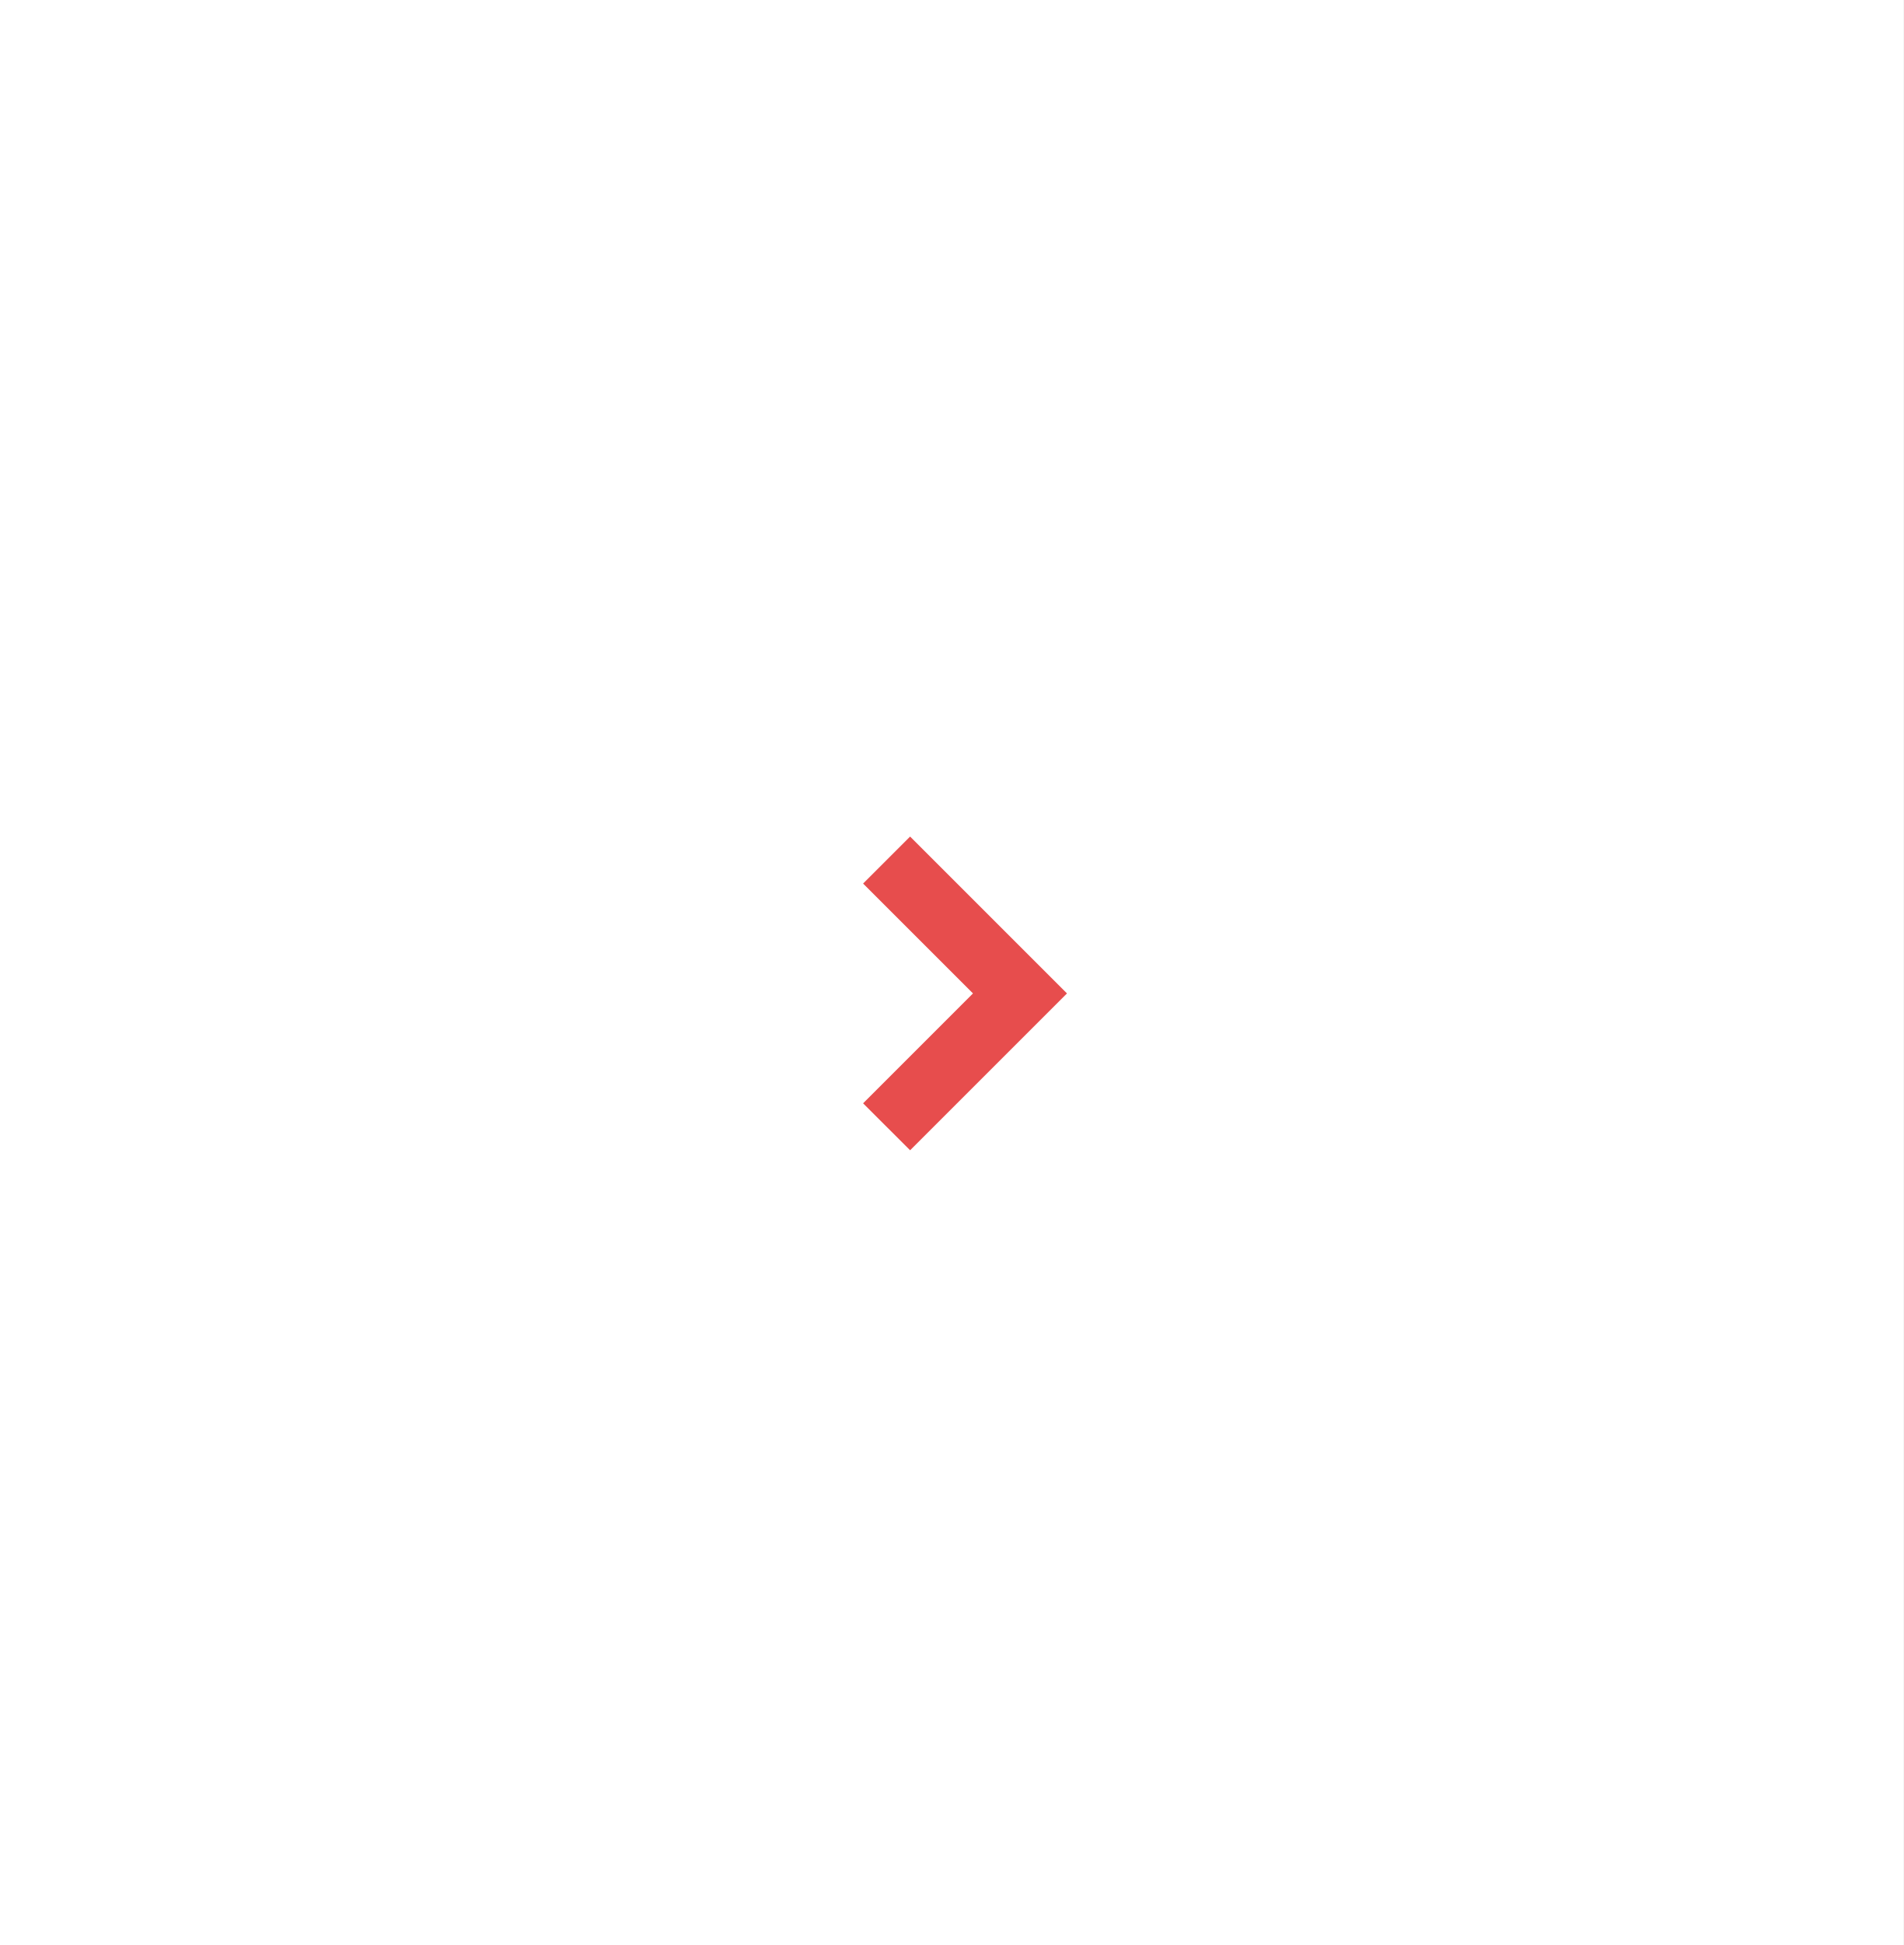
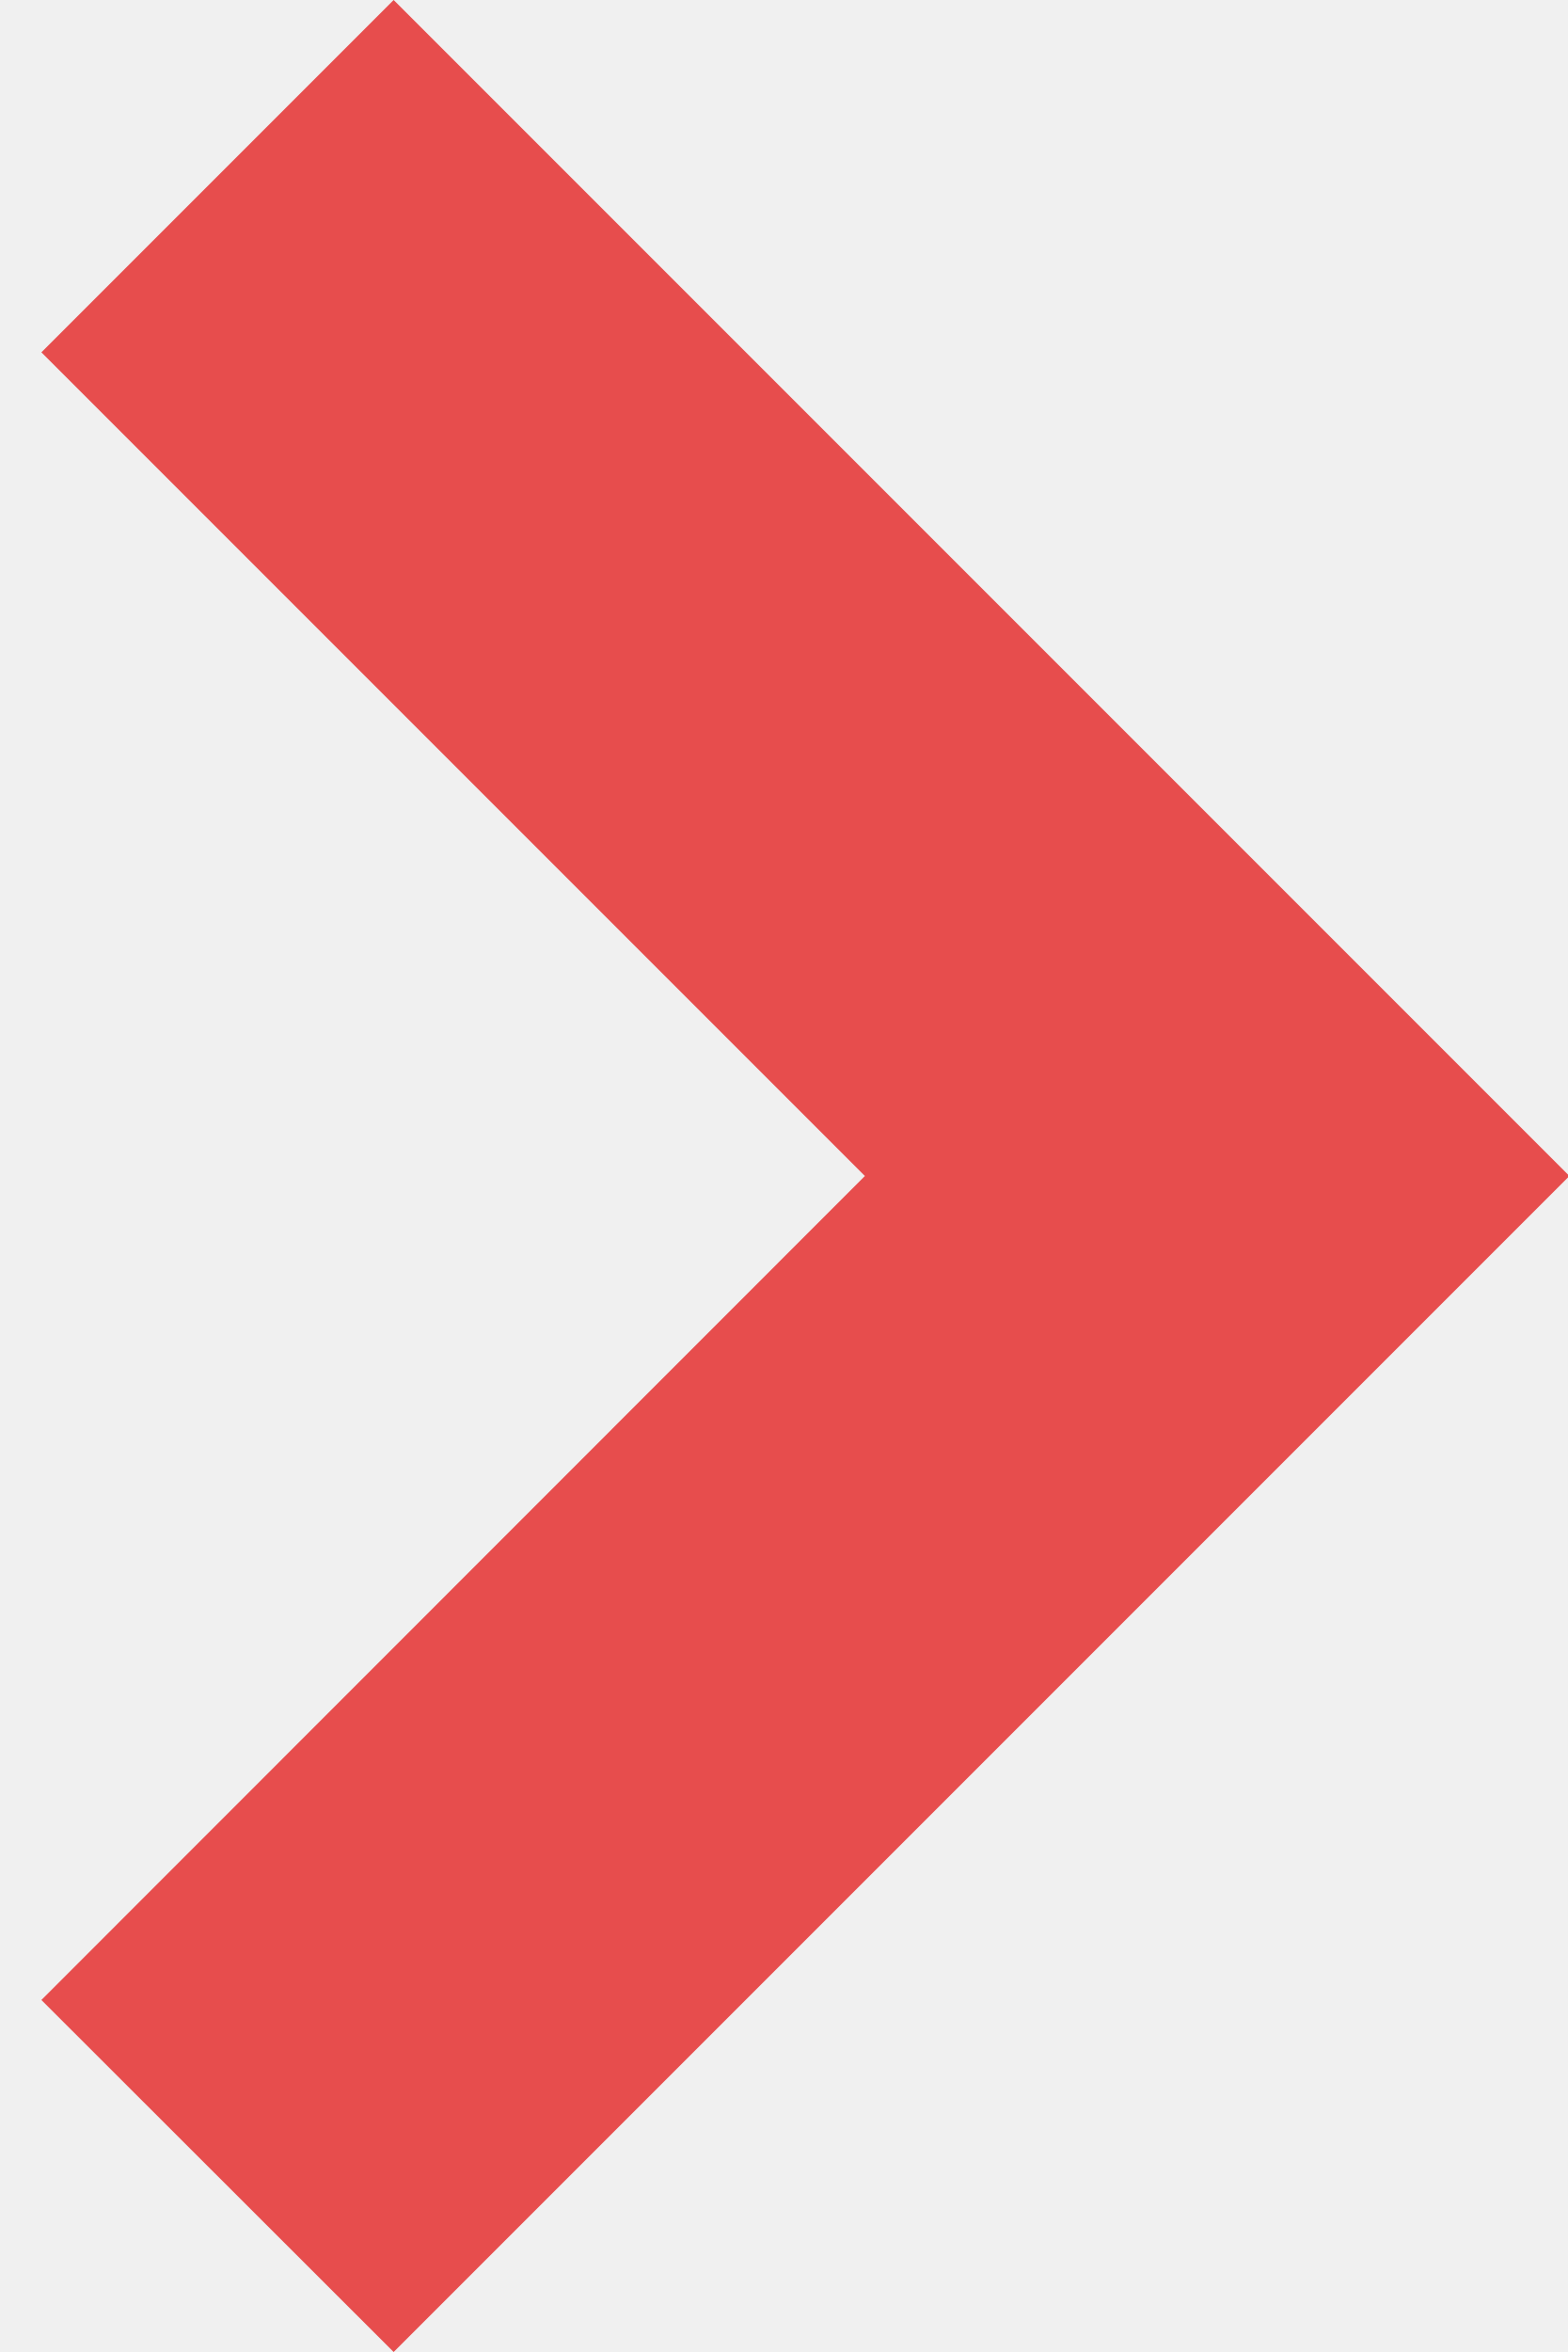
- <svg xmlns="http://www.w3.org/2000/svg" viewBox="0 0 91 93">
-   <defs>
-     <style>
-       .cls-1 {
-         clip-path: url(#clip-Artboard_12);
-       }
- 
-       .cls-2 {
-         fill: #e74d4d;
-       }
- 
-       .cls-3 {
-         fill: #fff;
-       }
-     </style>
-     <clipPath id="clip-Artboard_12">
-       <rect width="91" height="93" />
-     </clipPath>
-   </defs>
-   <g id="Artboard_12" data-name="Artboard – 12" class="cls-1">
-     <rect class="cls-3" width="91" height="93" />
-     <g id="Back_Arrow" data-name="Back Arrow" transform="translate(51.011 55) rotate(180)">
-       <path id="Path_116" data-name="Path 116" class="cls-2" d="M7.5,15,0,7.5,7.5,0,9.747,2.245,4.494,7.5l5.253,5.253Z" transform="translate(0)" />
+ <svg xmlns="http://www.w3.org/2000/svg" width="10px" height="15px" viewBox="0 0 10 15" version="1.1">
+   <g id="Page-1" stroke="none" stroke-width="1" fill="none" fill-rule="evenodd">
+     <g id="Right-Arrow" fill="#E74D4D">
+       <g id="Back_Arrow" transform="translate(5.011, 7.5) rotate(180) translate(-5.011, -7.5) translate(0.011, 0)">
+         <polygon id="Path_116" points="7.5 15 0 7.5 7.5 0 9.747 2.245 4.494 7.5 9.747 12.753" />
+       </g>
    </g>
  </g>
</svg>
